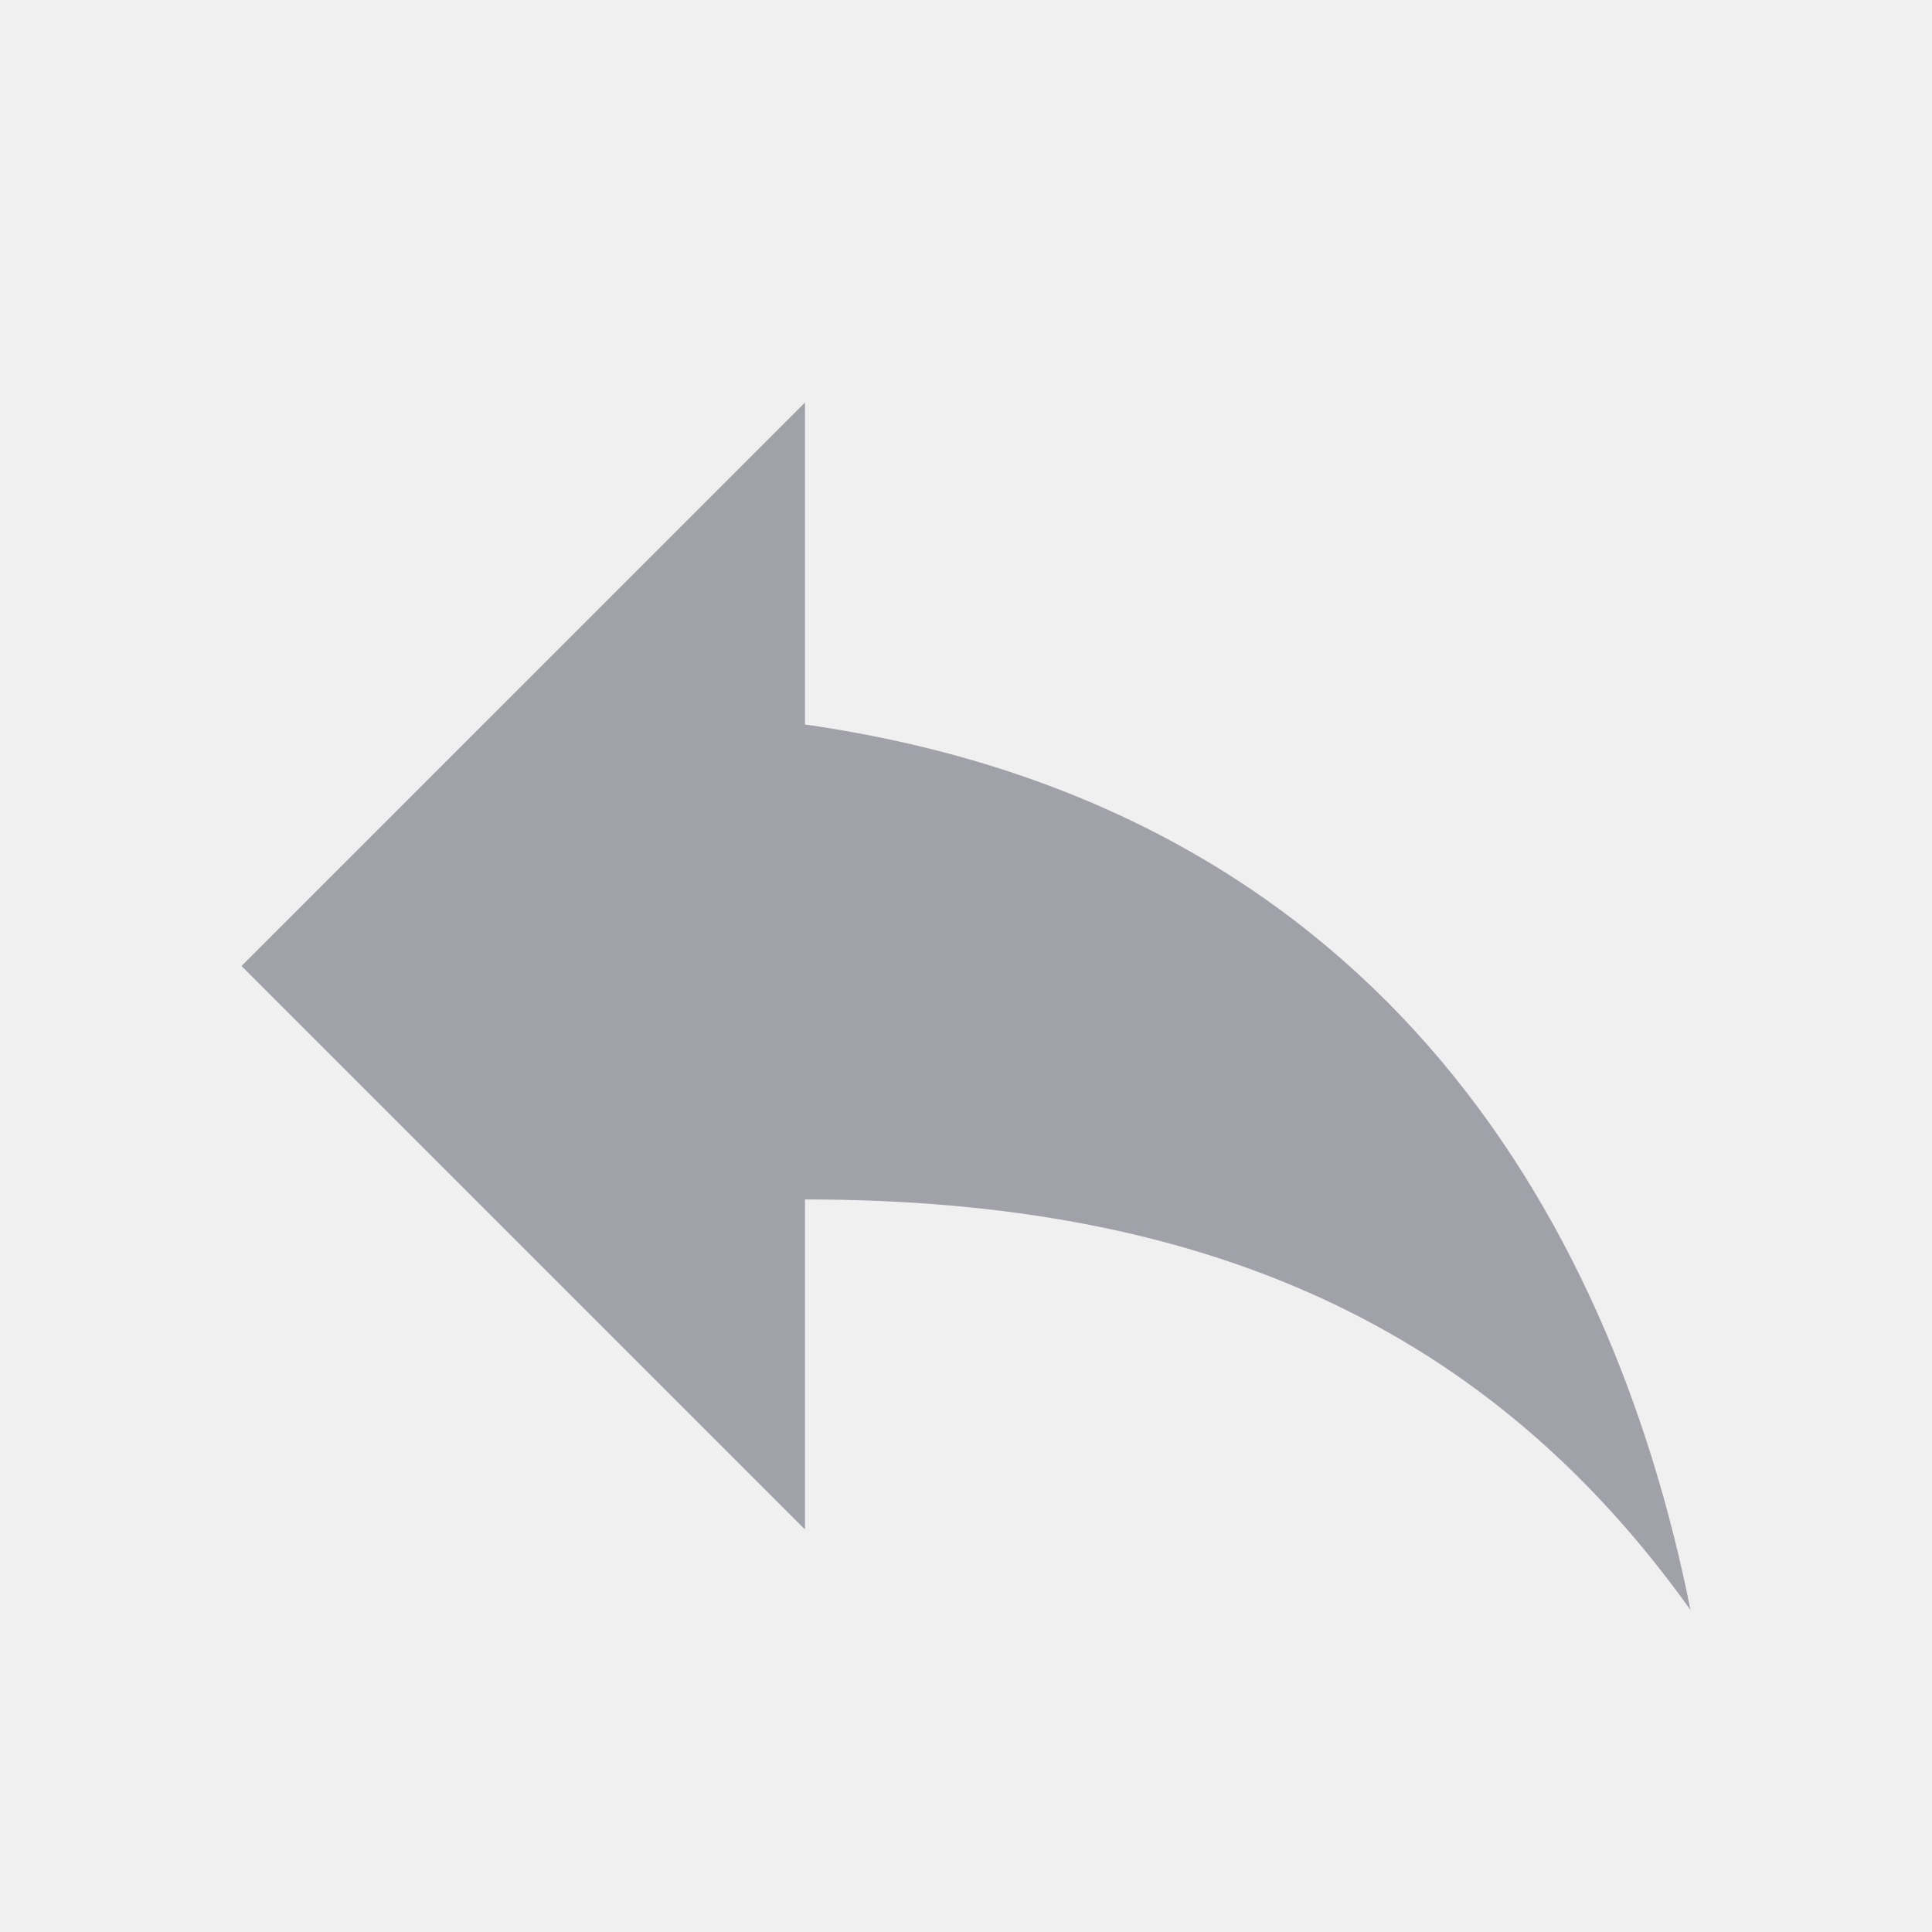
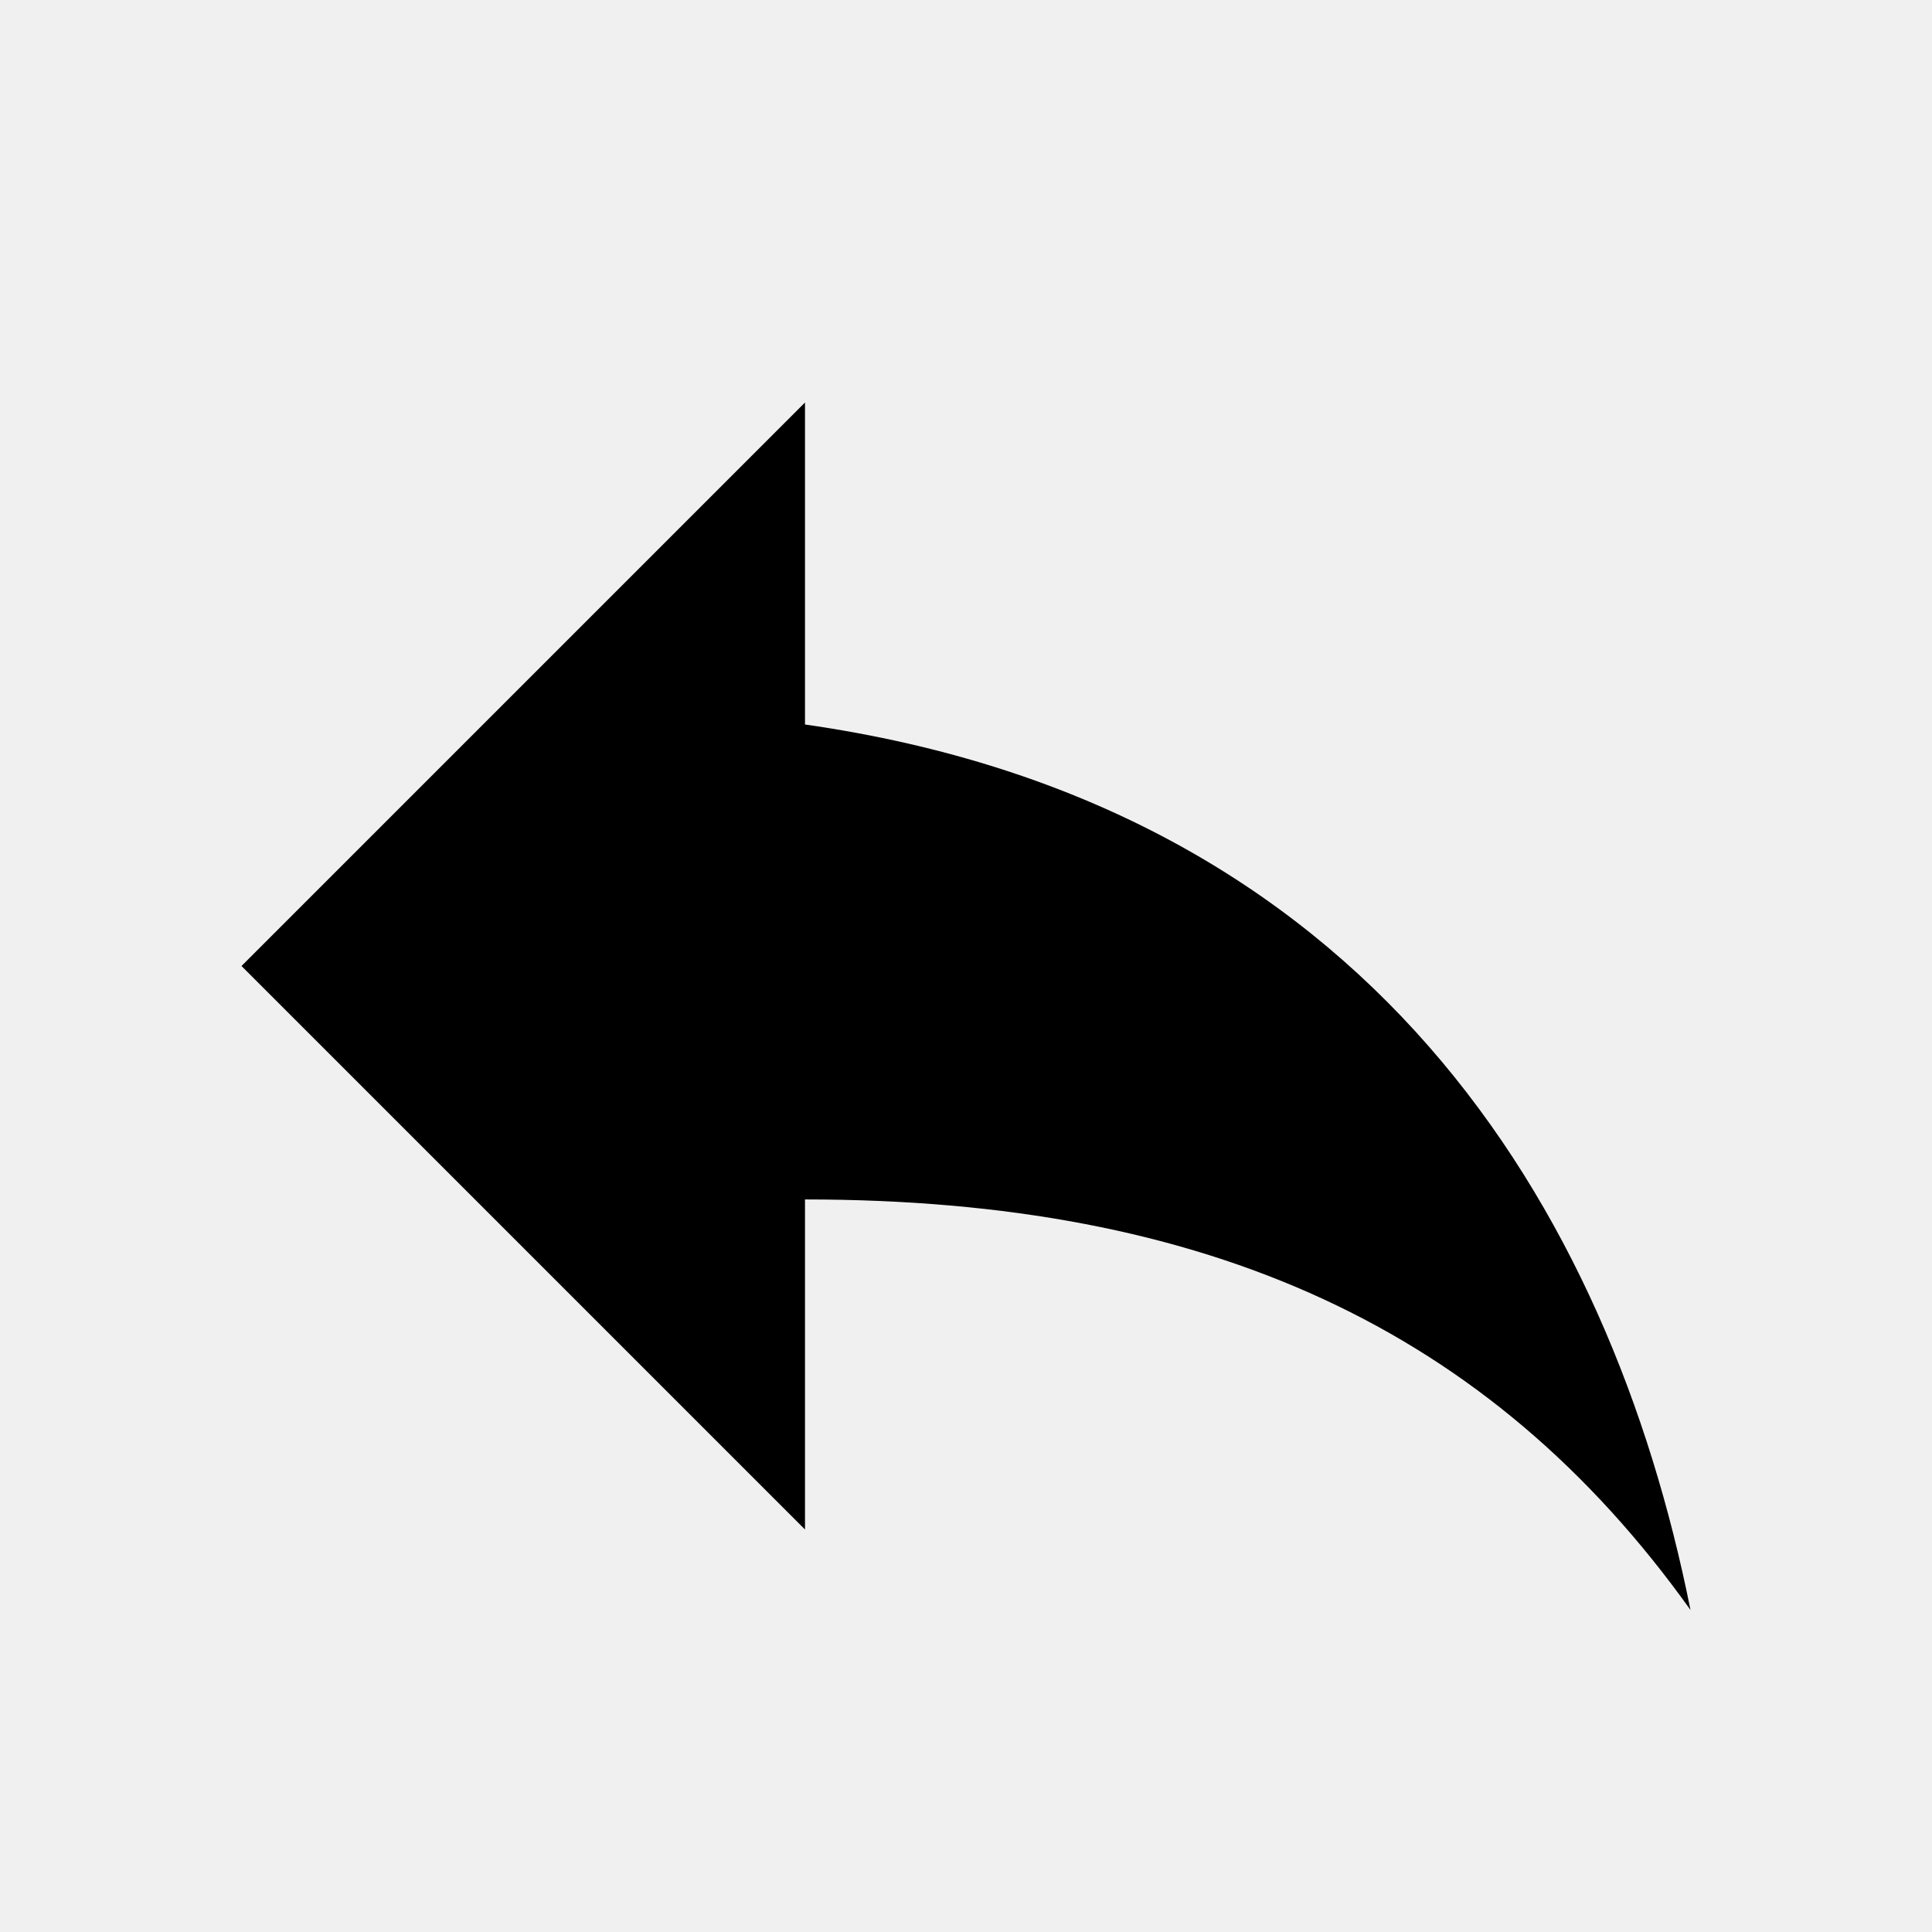
- <svg xmlns="http://www.w3.org/2000/svg" width="24" height="24" viewBox="0 0 24 24" fill="none">
+ <svg xmlns="http://www.w3.org/2000/svg" width="24" height="24" viewBox="0 0 24 24" fill="currentColor">
  <g clip-path="url(#clip0_3_4484)">
-     <path d="M10 9V5L3 12L10 19V14.9C15 14.9 18.5 16.5 21 20C20 15 17 10 10 9Z" fill="#A1A1AA" />
+     <path d="M10 9V5L3 12L10 19V14.9C15 14.9 18.5 16.5 21 20C20 15 17 10 10 9Z" fill="currentColor" />
  </g>
  <defs>
    <clipPath id="clip0_3_4484">
      <rect width="24" height="24" fill="white" />
    </clipPath>
  </defs>
</svg>
